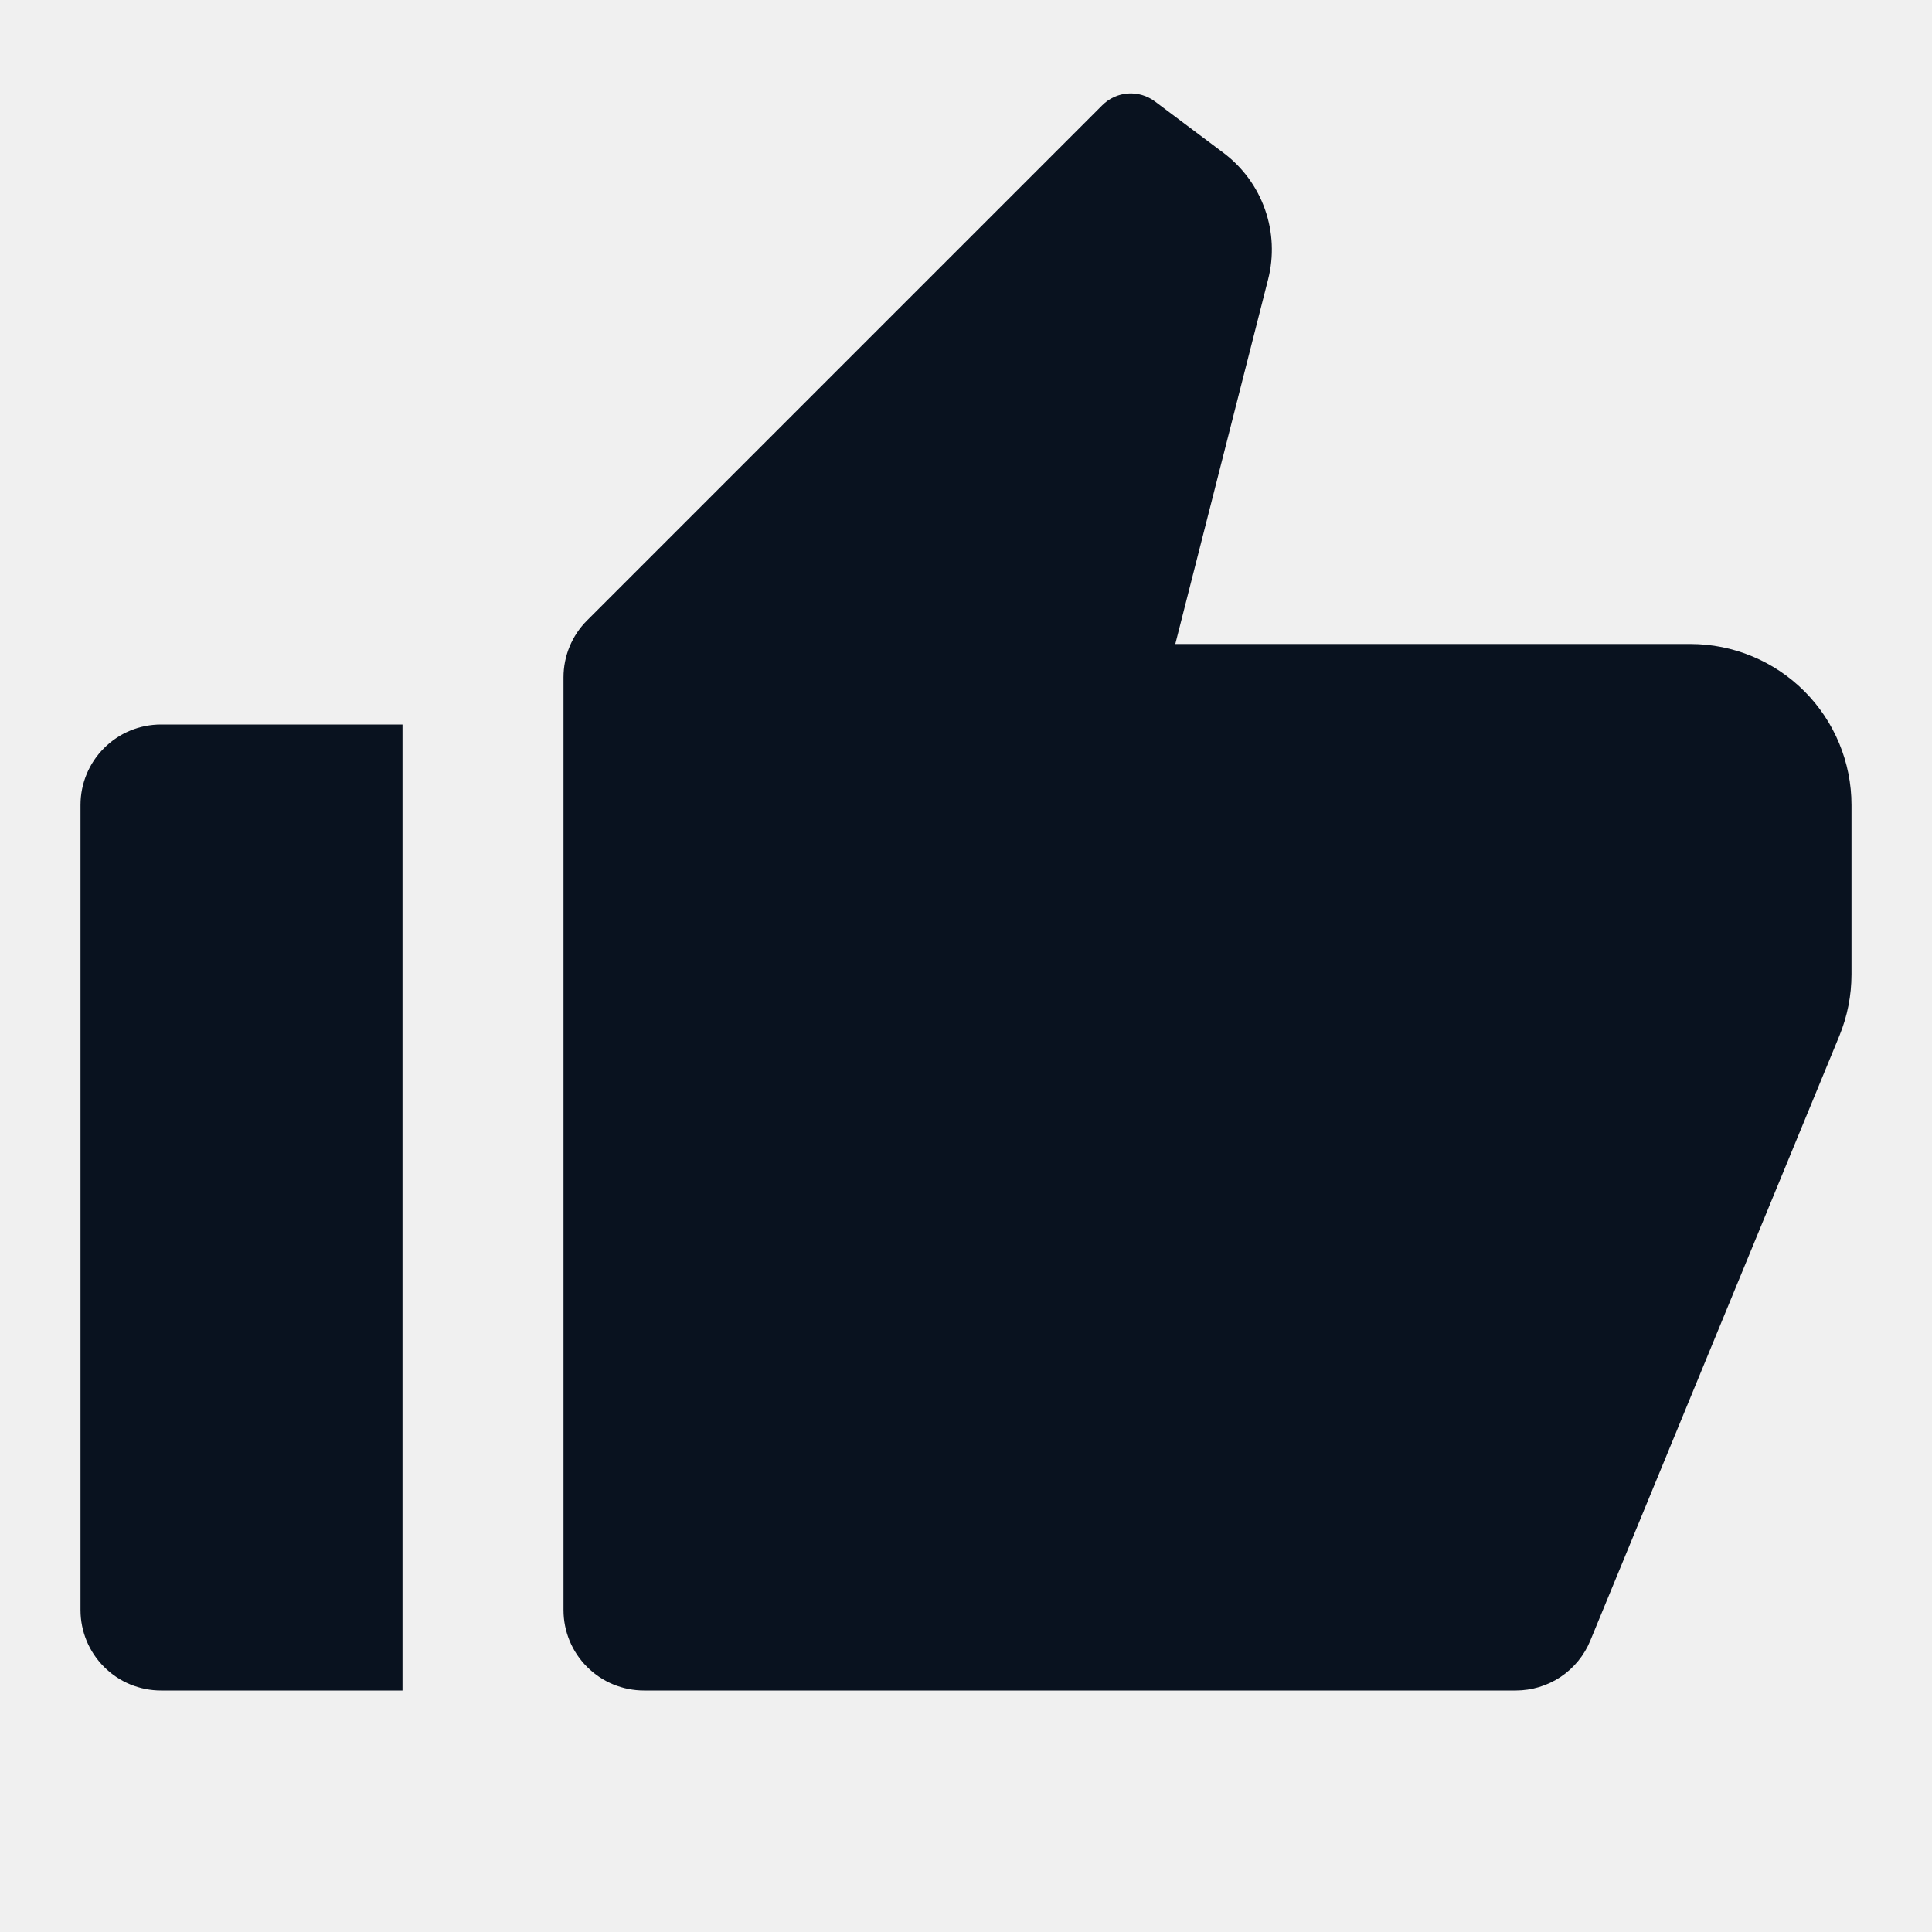
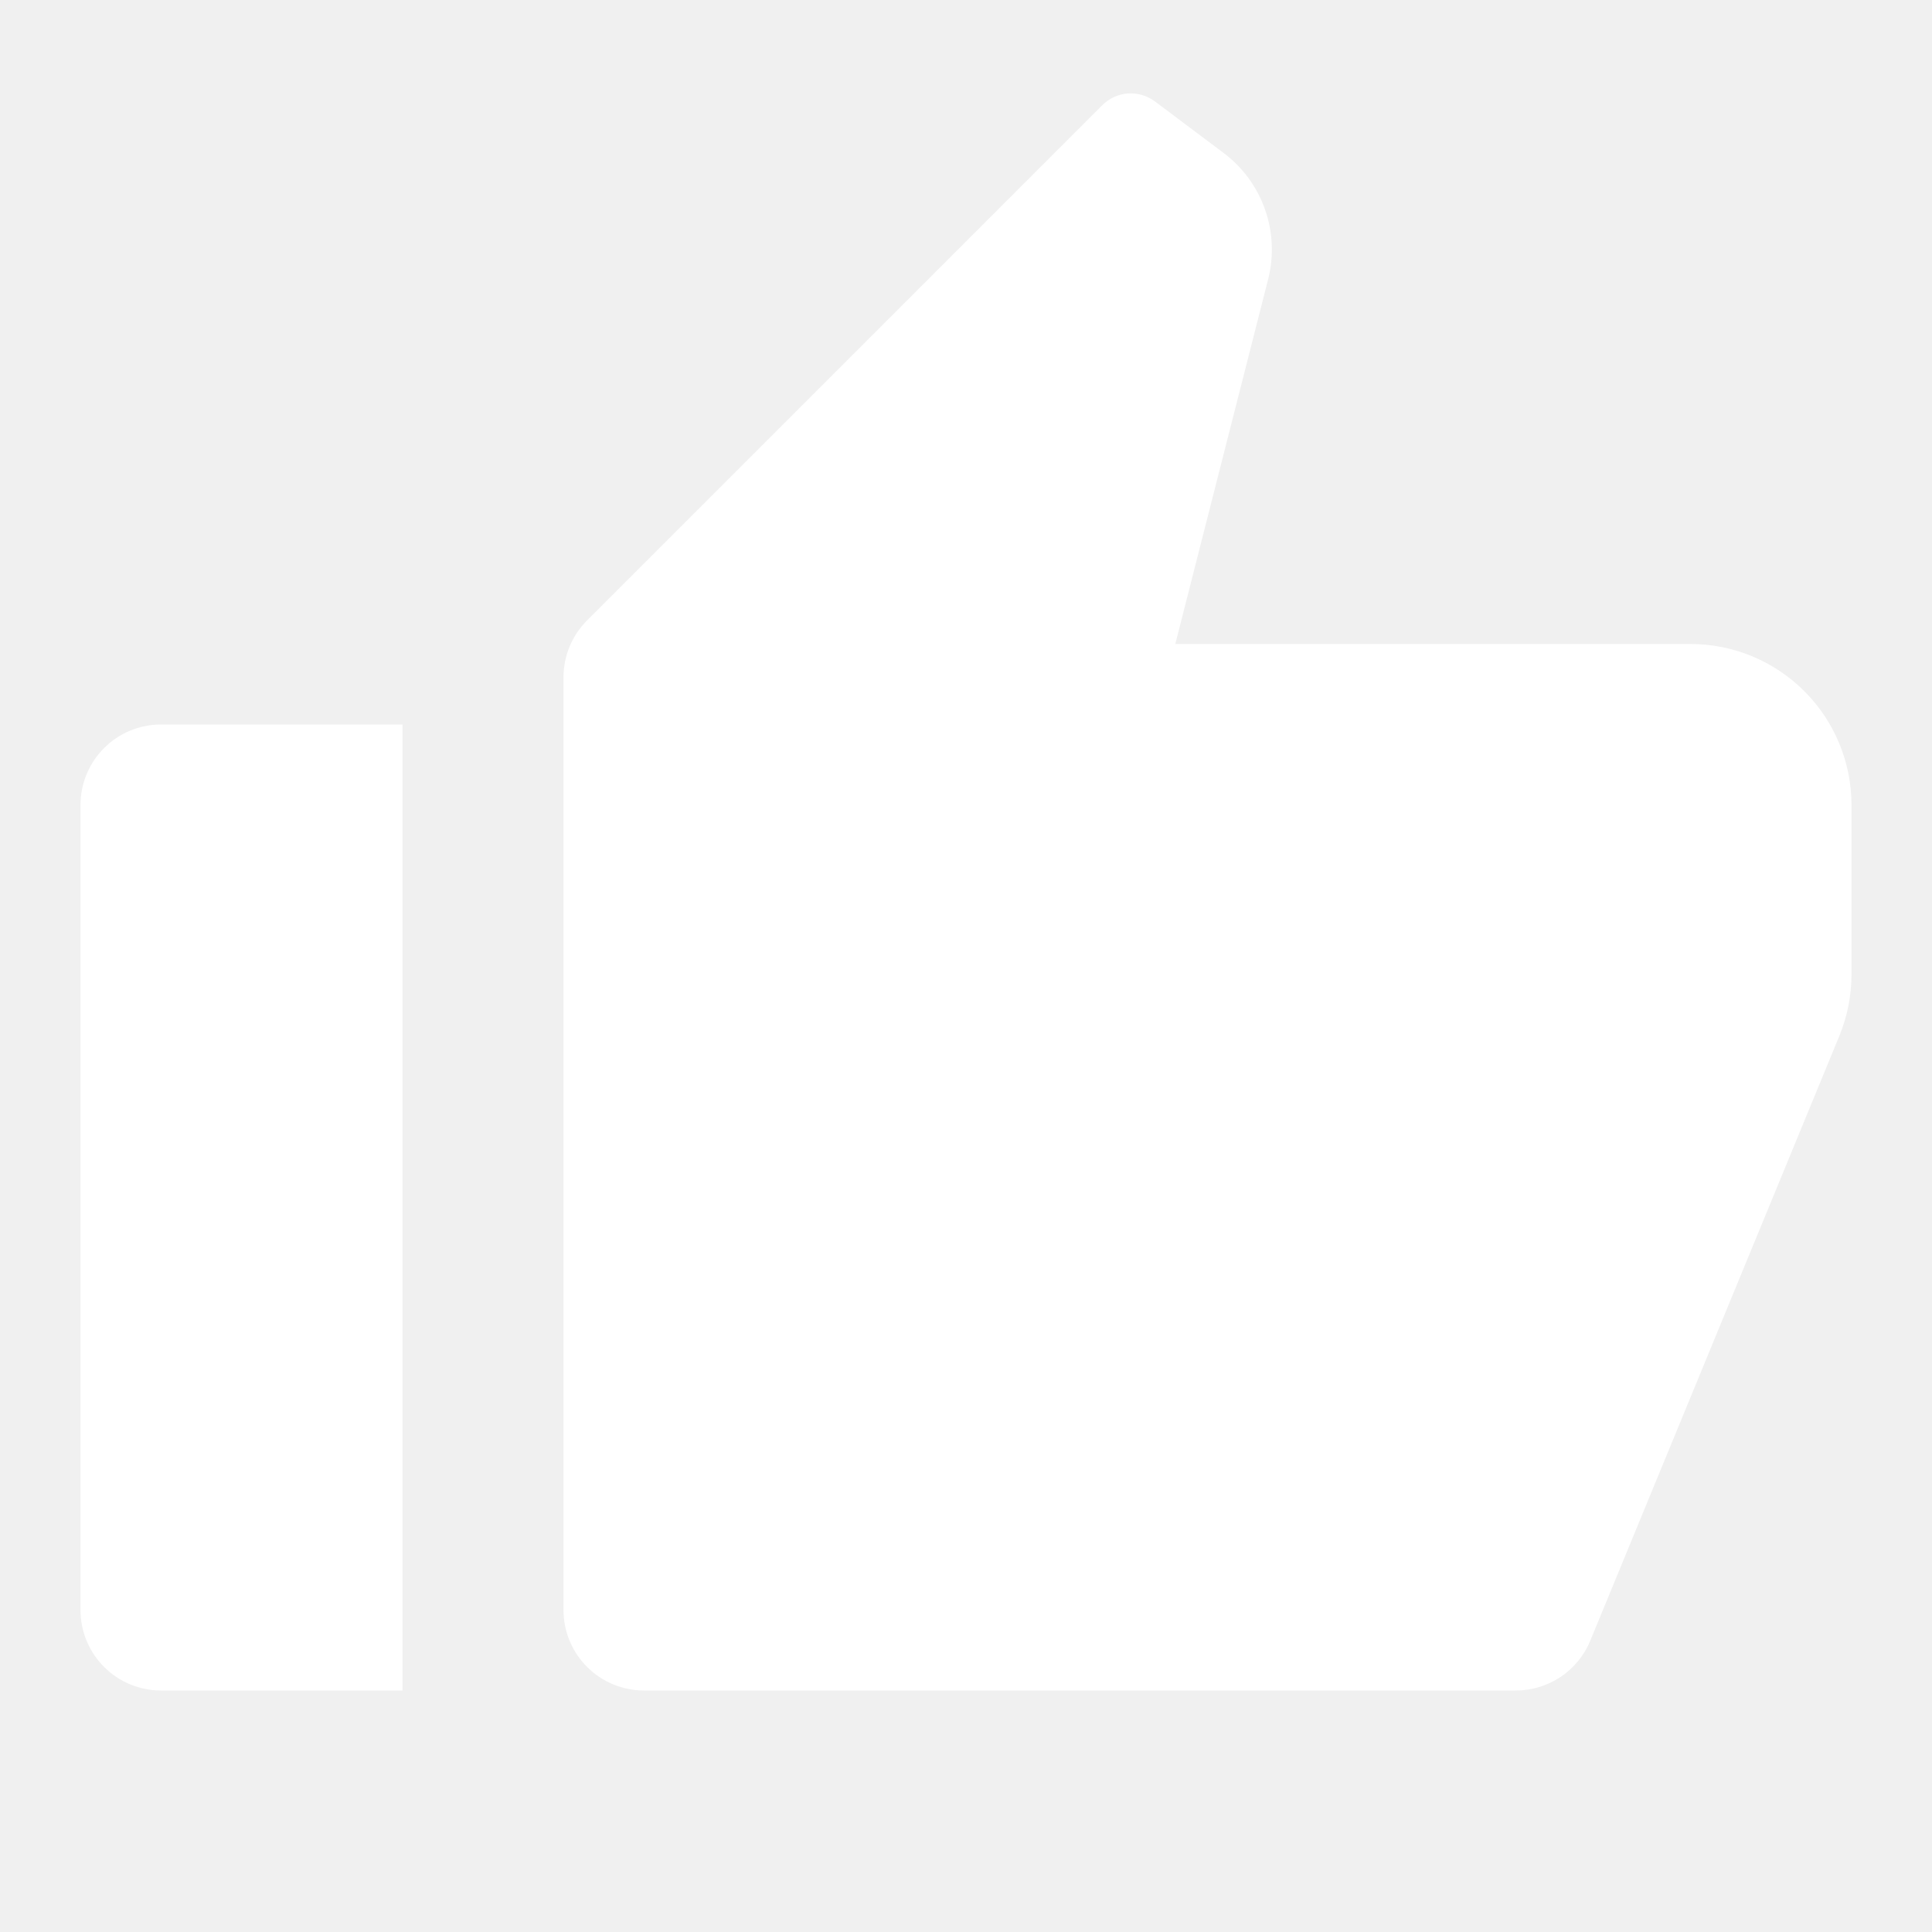
- <svg xmlns="http://www.w3.org/2000/svg" width="24" height="24" viewBox="0 0 24 24" fill="none">
+ <svg xmlns="http://www.w3.org/2000/svg" width="35" height="35" viewBox="0 0 24 24" fill="none">
  <g clip-path="url(#clip0_56_20)">
-     <path d="M2 9H5V21H2C1.735 21 1.48 20.895 1.293 20.707C1.105 20.52 1 20.265 1 20V10C1 9.735 1.105 9.48 1.293 9.293C1.48 9.105 1.735 9 2 9ZM7.293 7.707L13.693 1.307C13.778 1.222 13.891 1.17 14.011 1.161C14.131 1.153 14.251 1.188 14.347 1.26L15.2 1.9C15.437 2.078 15.616 2.322 15.714 2.601C15.813 2.881 15.826 3.183 15.753 3.47L14.6 8H21C21.53 8 22.039 8.211 22.414 8.586C22.789 8.961 23 9.47 23 10V12.104C23 12.365 22.949 12.624 22.85 12.866L19.755 20.381C19.68 20.564 19.551 20.721 19.387 20.831C19.222 20.941 19.028 21 18.83 21H8C7.735 21 7.48 20.895 7.293 20.707C7.105 20.52 7 20.265 7 20V8.414C7 8.149 7.105 7.894 7.293 7.707Z" fill="#09121F" />
+     <path d="M2 9H5V21H2C1.735 21 1.48 20.895 1.293 20.707C1.105 20.52 1 20.265 1 20V10C1 9.735 1.105 9.48 1.293 9.293C1.48 9.105 1.735 9 2 9ZM7.293 7.707L13.693 1.307C13.778 1.222 13.891 1.17 14.011 1.161C14.131 1.153 14.251 1.188 14.347 1.26L15.2 1.9C15.437 2.078 15.616 2.322 15.714 2.601C15.813 2.881 15.826 3.183 15.753 3.47L14.6 8H21C21.53 8 22.039 8.211 22.414 8.586C22.789 8.961 23 9.47 23 10V12.104C23 12.365 22.949 12.624 22.85 12.866L19.755 20.381C19.68 20.564 19.551 20.721 19.387 20.831C19.222 20.941 19.028 21 18.83 21H8C7.735 21 7.48 20.895 7.293 20.707C7.105 20.52 7 20.265 7 20V8.414C7 8.149 7.105 7.894 7.293 7.707Z" fill="#fff" />
  </g>
  <defs>
    <clipPath id="clip0_56_20">
-       <rect width="24" height="24" fill="white" />
+       <rect width="35" height="35" fill="white" />
    </clipPath>
  </defs>
</svg>
